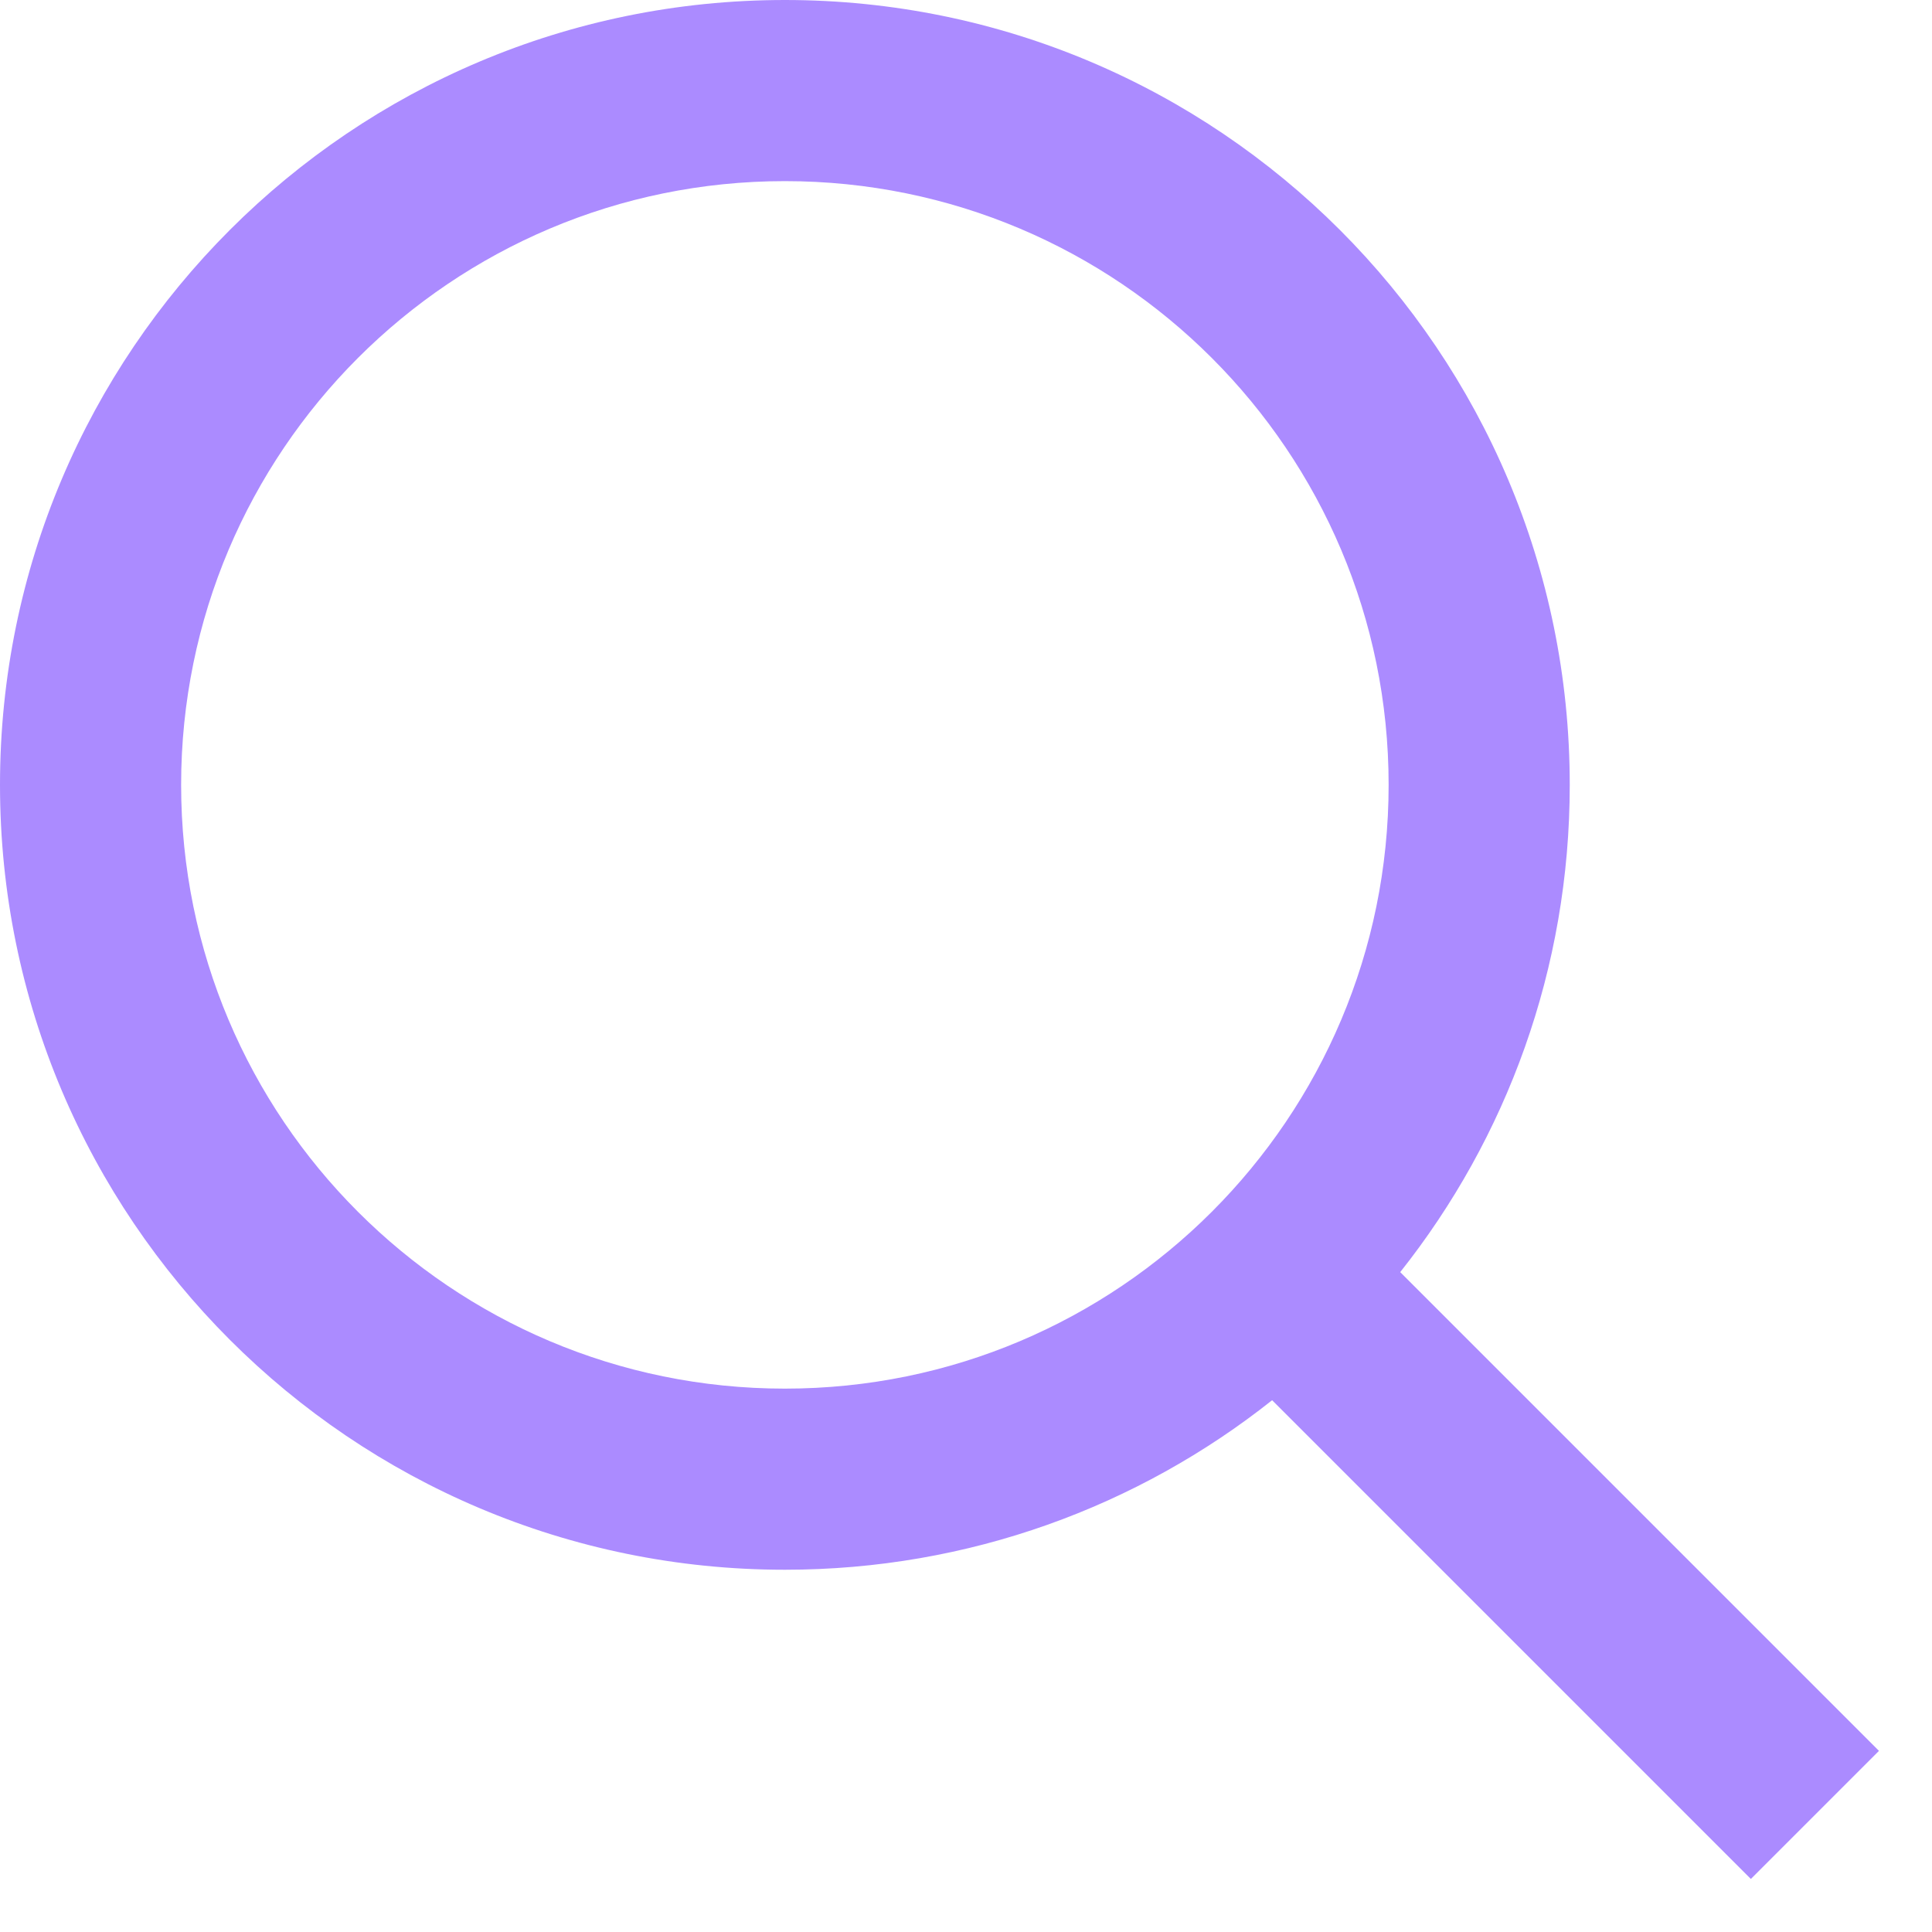
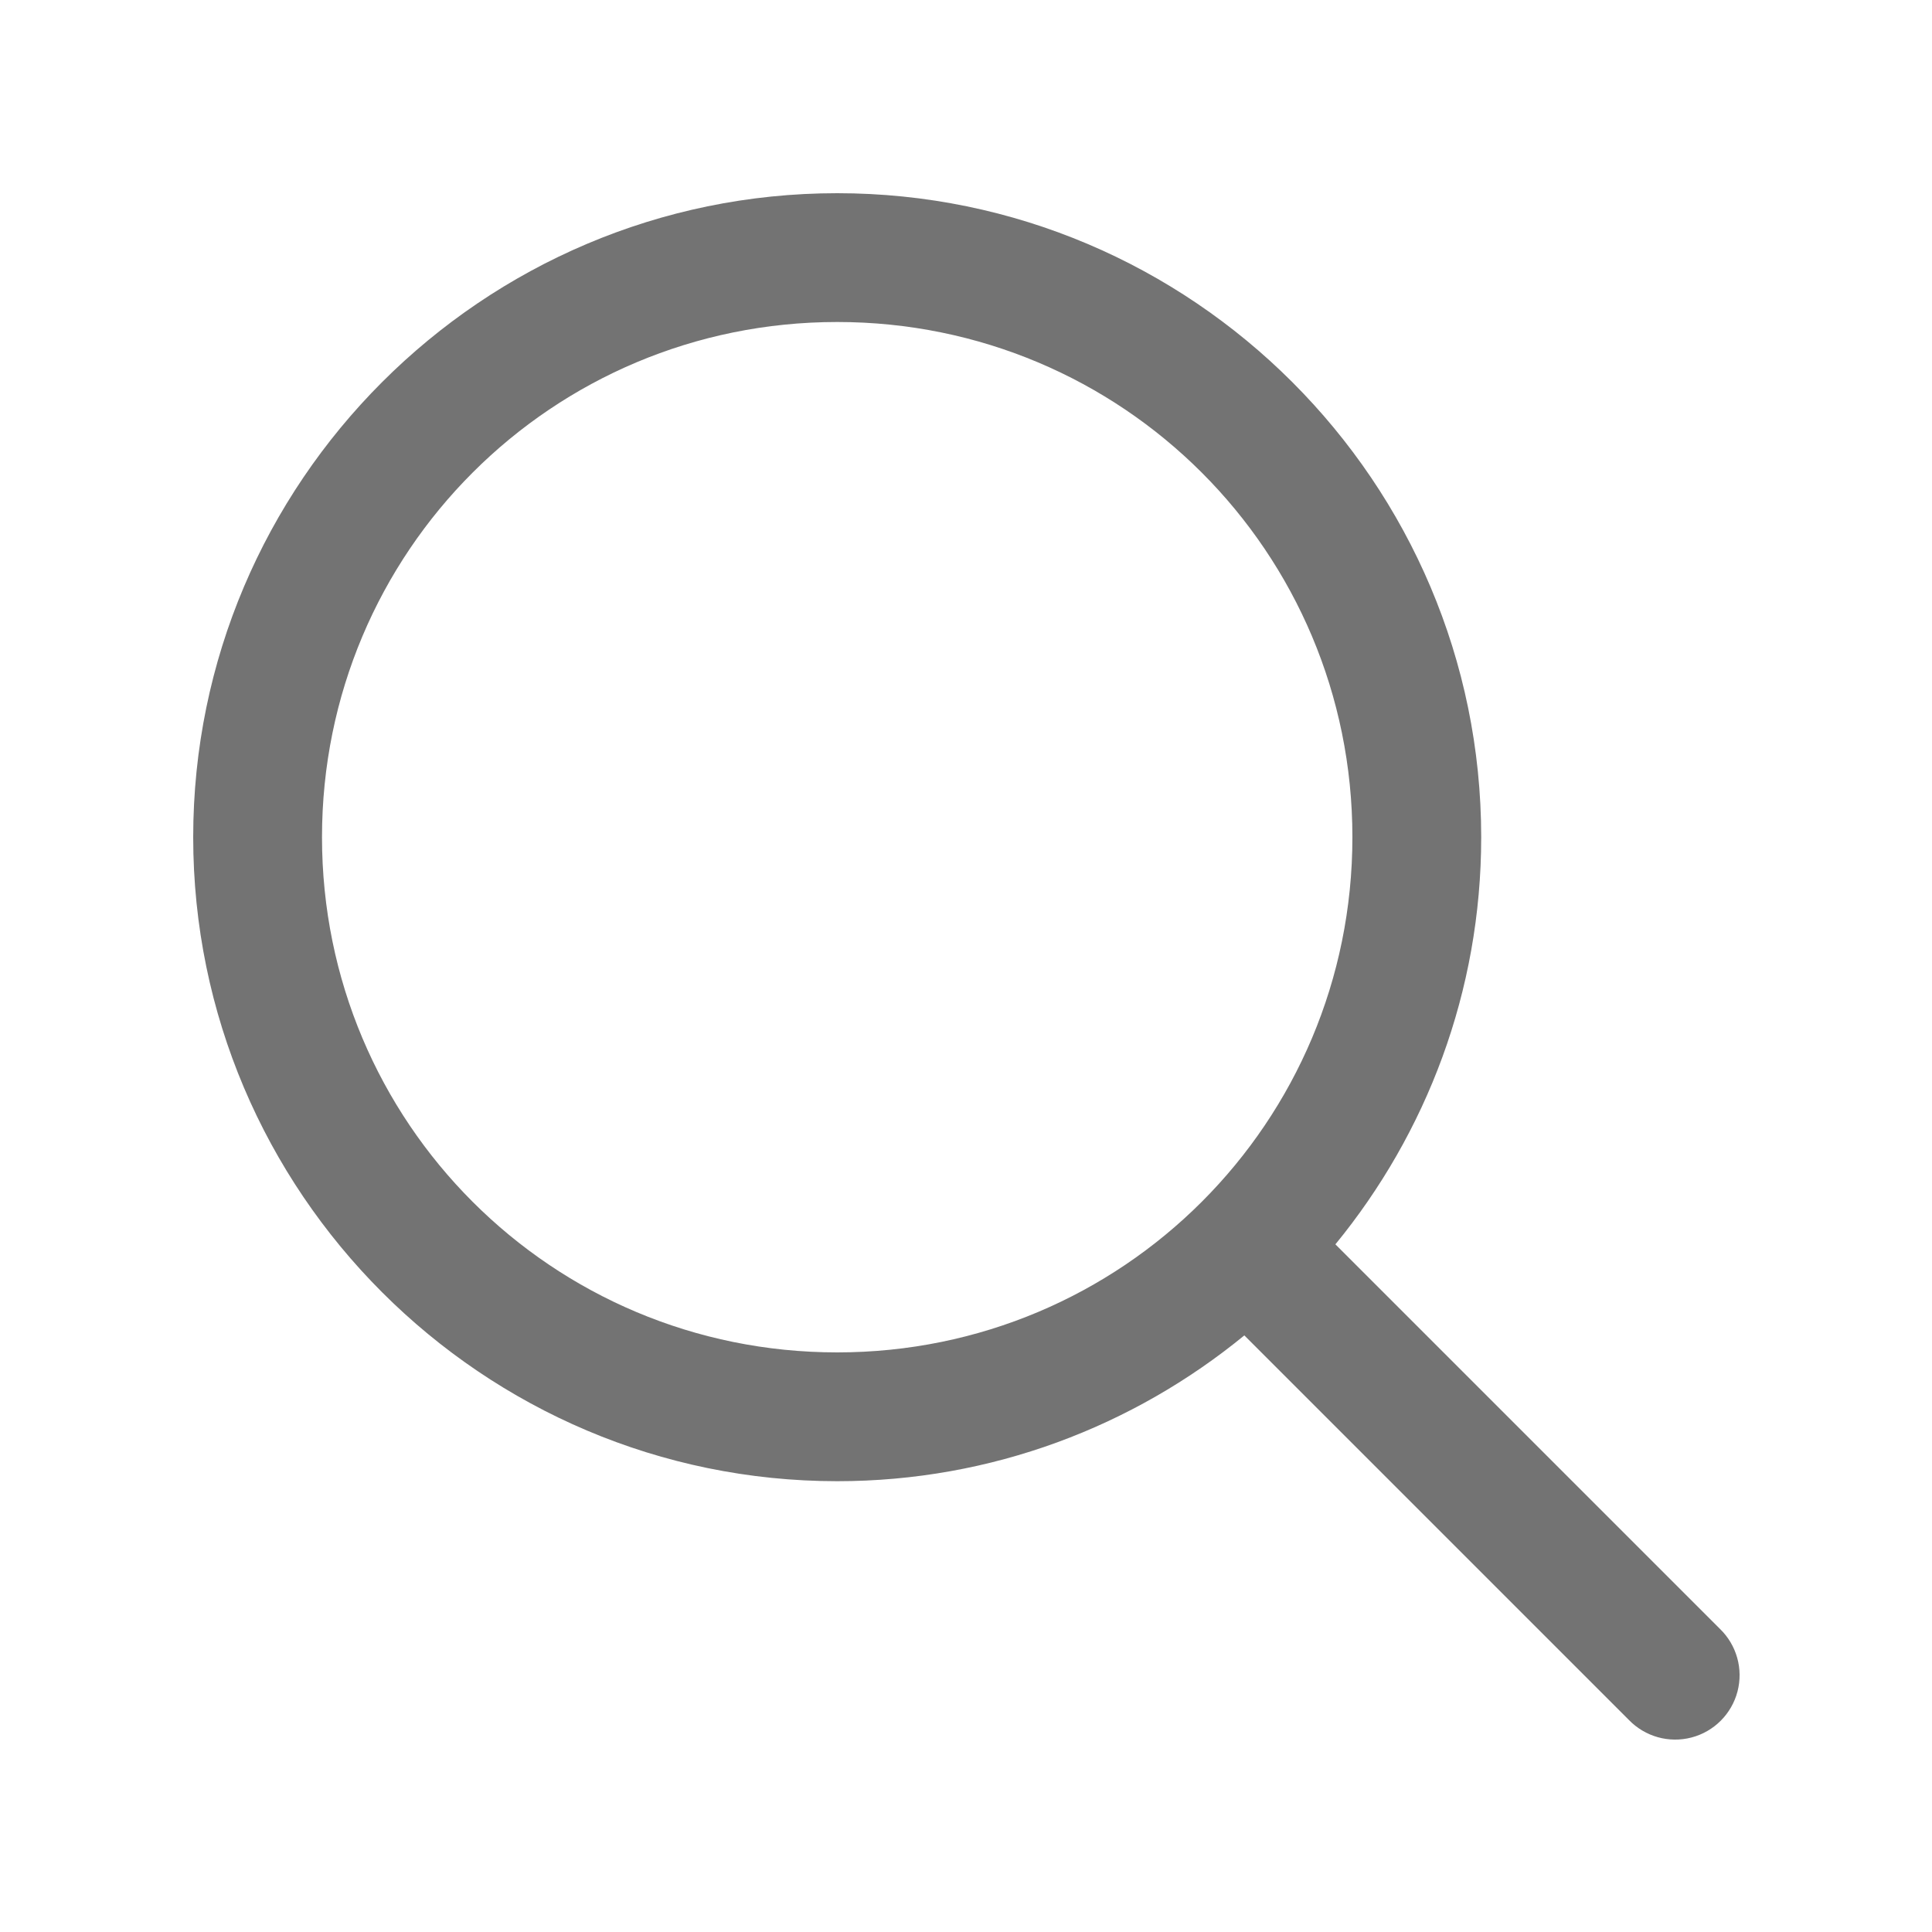
- <svg xmlns="http://www.w3.org/2000/svg" width="20" height="20" viewBox="0 0 20 20" fill="none">
-   <path fill-rule="evenodd" clip-rule="evenodd" d="M1.875 8.125C1.875 4.673 4.673 1.875 8.125 1.875C11.577 1.875 14.375 4.673 14.375 8.125C14.375 11.577 11.577 14.375 8.125 14.375C4.673 14.375 1.875 11.577 1.875 8.125ZM8.125 0C3.638 0 0 3.638 0 8.125C0 12.612 3.638 16.25 8.125 16.25C10.031 16.25 11.784 15.594 13.169 14.495L17.462 18.788L18.125 19.451L19.451 18.125L18.788 17.462L14.495 13.169C15.594 11.784 16.25 10.031 16.25 8.125C16.25 3.638 12.612 0 8.125 0Z" fill="#AB8BFF" />
+ <svg xmlns="http://www.w3.org/2000/svg" fill="#737373" viewBox="0 0 30 30" width="30px" height="30px">
+   <path d="M 13 3 C 7.489 3 3 7.489 3 13 C 3 18.511 7.489 23 13 23 C 15.397 23 17.597 22.149 19.322 20.736 L 25.293 26.707 A 1 1 0 1 0 26.707 25.293 L 20.736 19.322 C 22.149 17.597 23 15.397 23 13 C 23 7.489 18.511 3 13 3 z M 13 5 C 17.43 5 21 8.57 21 13 C 21 17.43 17.43 21 13 21 C 8.57 21 5 17.43 5 13 C 5 8.57 8.57 5 13 5 z" />
</svg>
